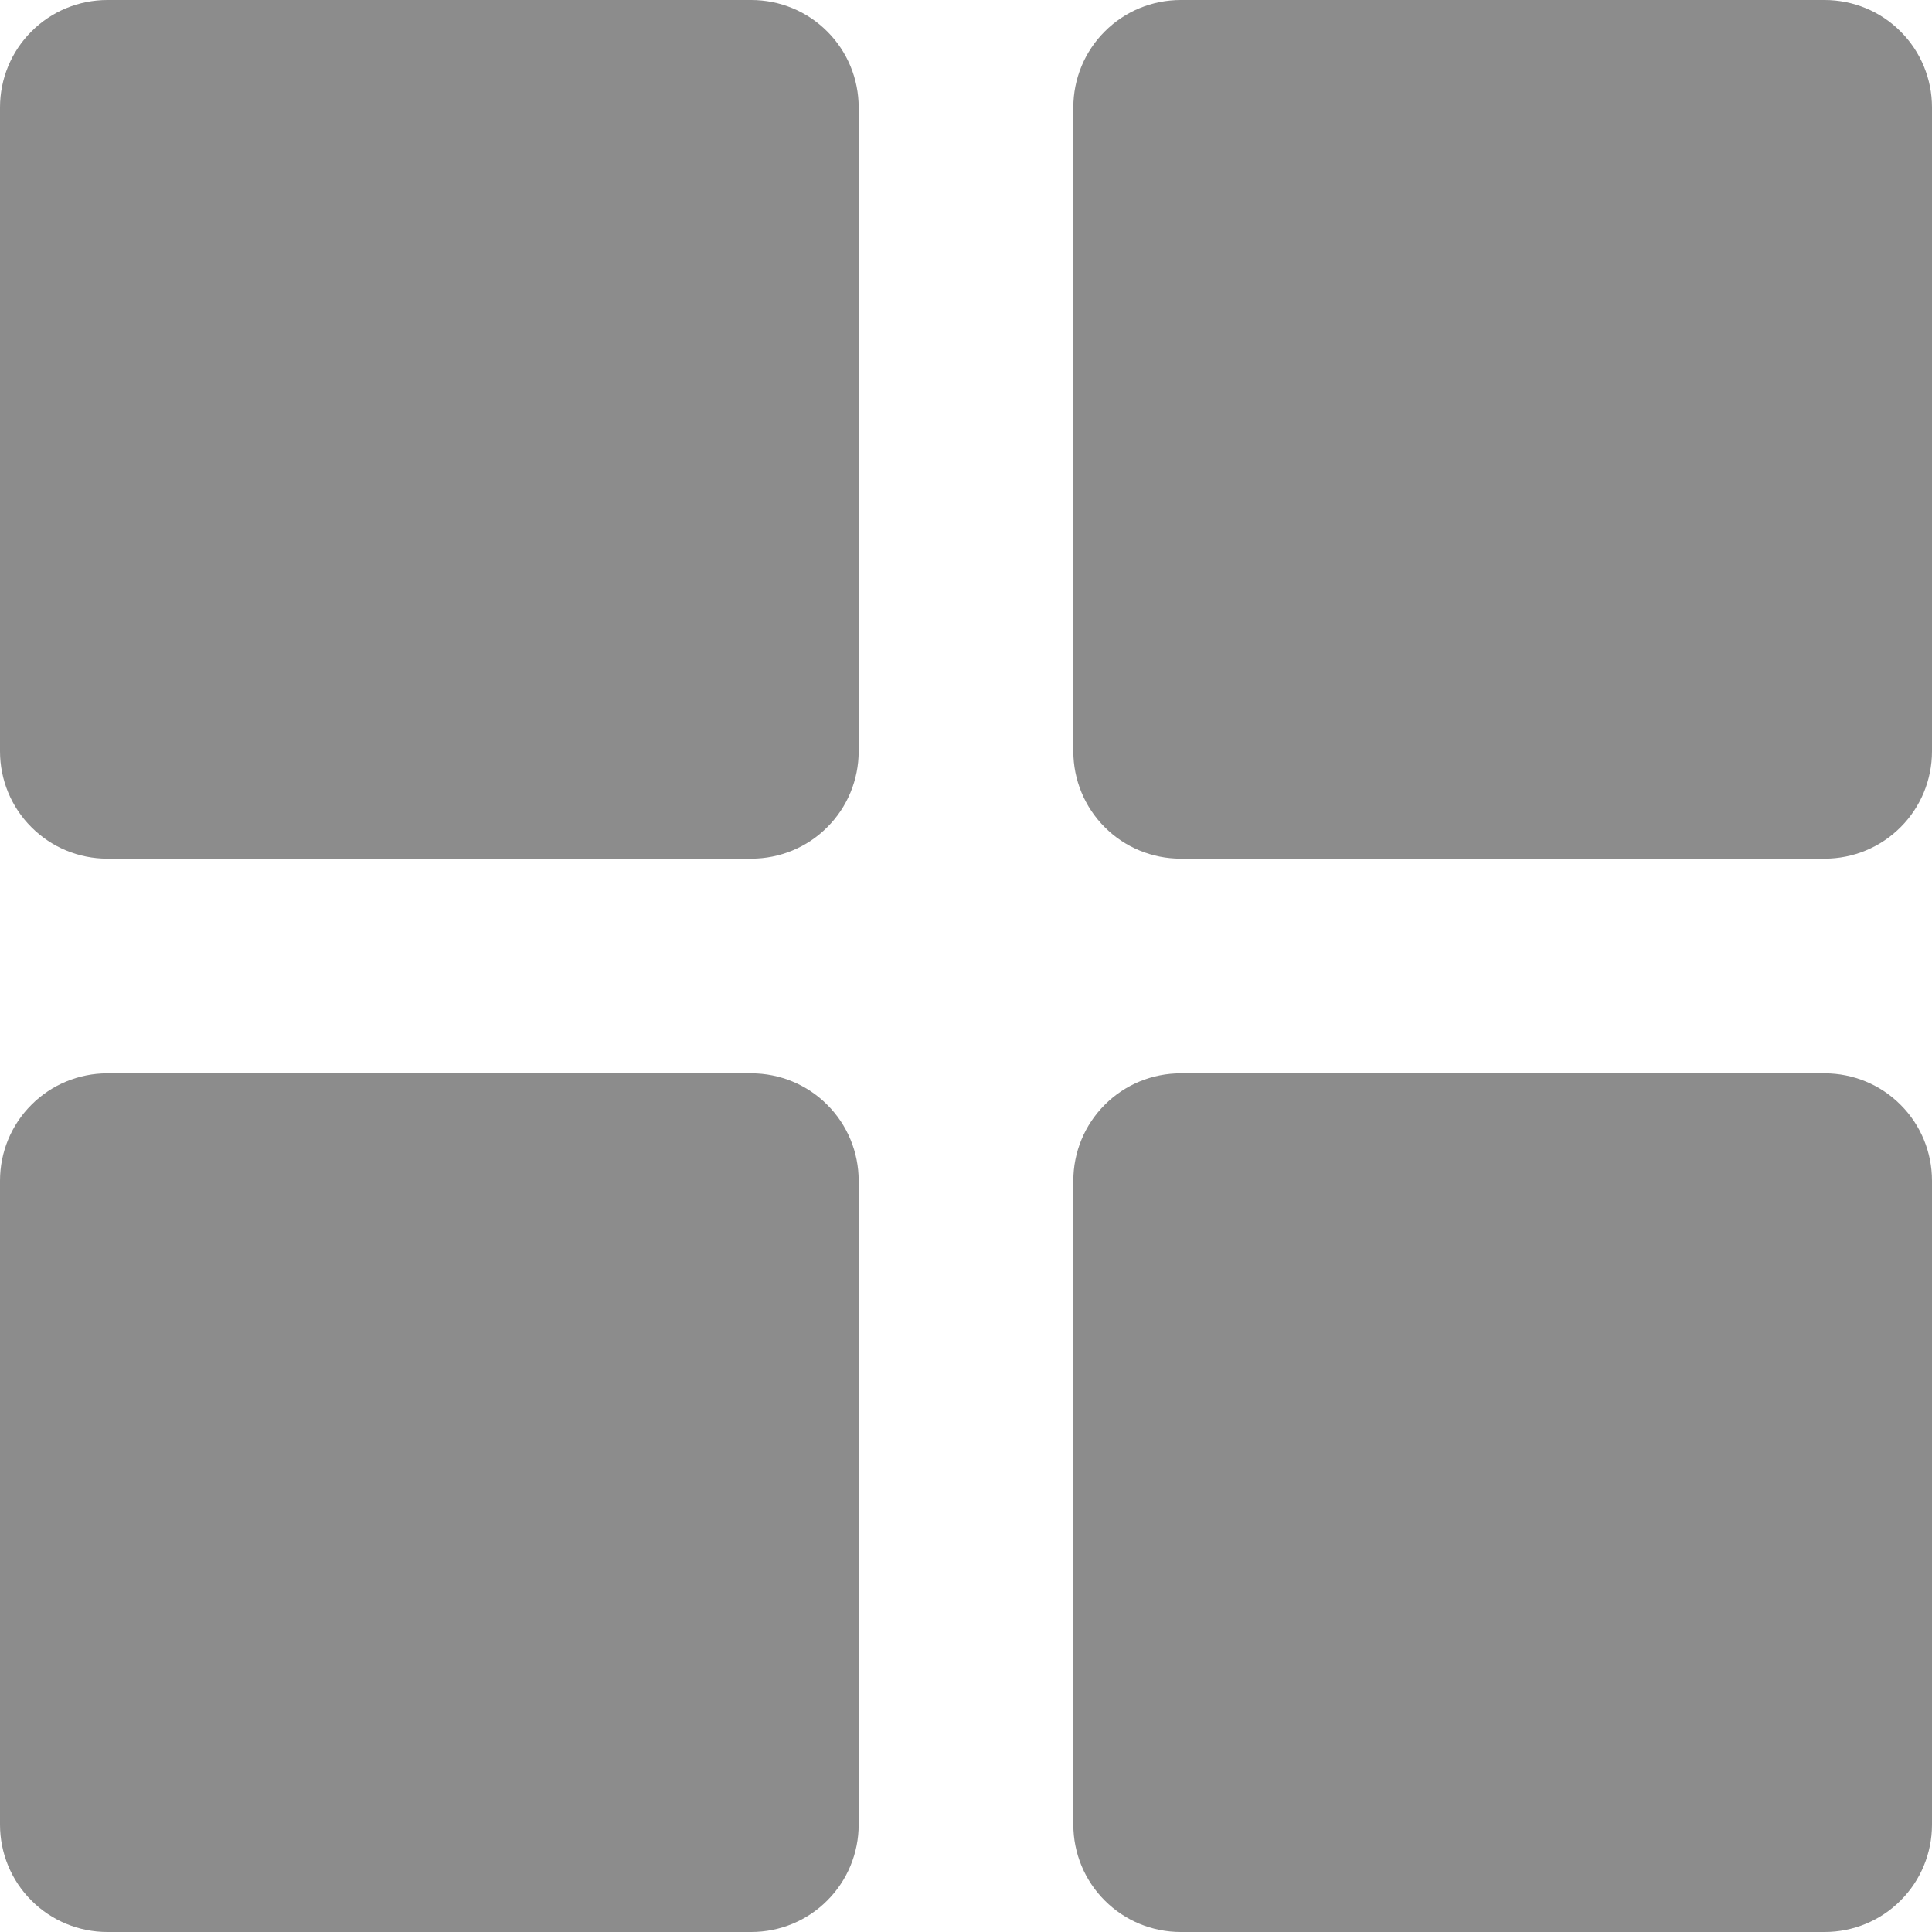
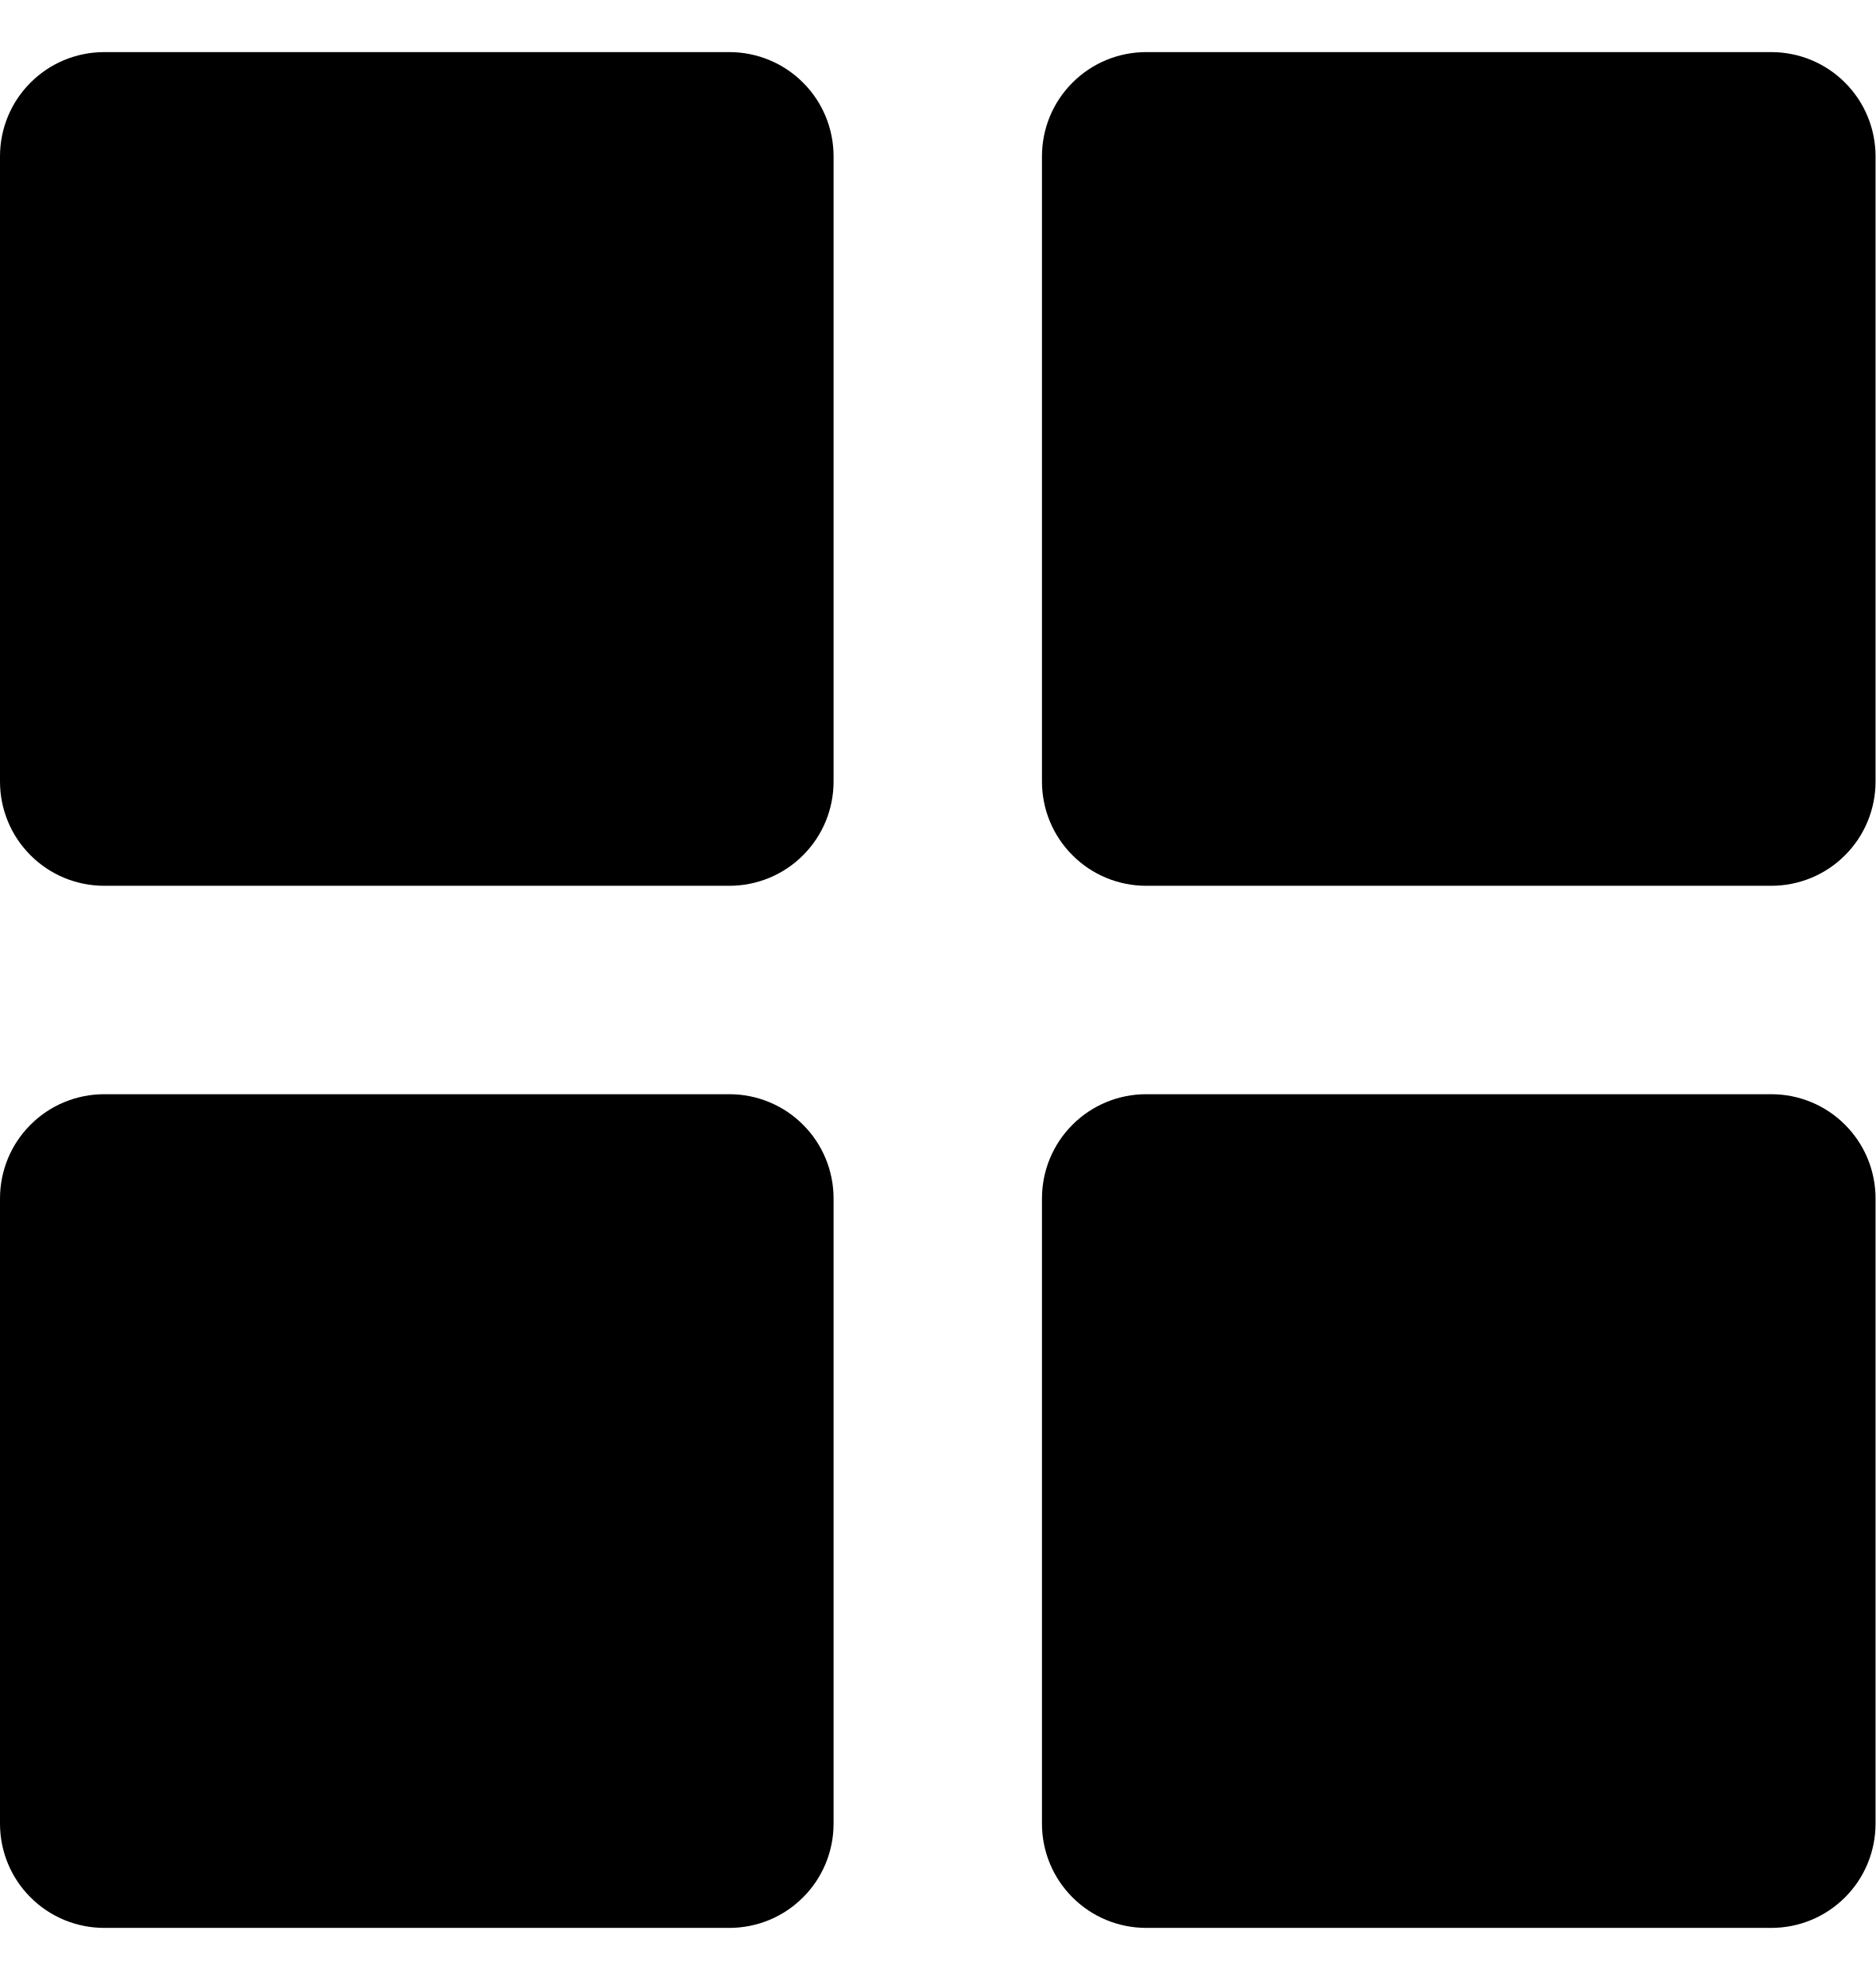
- <svg xmlns="http://www.w3.org/2000/svg" width="18" height="18" viewBox="0 0 18 18" fill="none">
-   <path d="M1 8H7C7.265 8 7.52 7.895 7.707 7.707C7.895 7.52 8 7.265 8 7V1C8 0.735 7.895 0.48 7.707 0.293C7.52 0.105 7.265 0 7 0H1C0.735 0 0.48 0.105 0.293 0.293C0.105 0.48 0 0.735 0 1V7C0 7.265 0.105 7.52 0.293 7.707C0.48 7.895 0.735 8 1 8ZM11 8H17C17.265 8 17.52 7.895 17.707 7.707C17.895 7.52 18 7.265 18 7V1C18 0.735 17.895 0.48 17.707 0.293C17.52 0.105 17.265 0 17 0H11C10.735 0 10.48 0.105 10.293 0.293C10.105 0.48 10 0.735 10 1V7C10 7.265 10.105 7.52 10.293 7.707C10.48 7.895 10.735 8 11 8ZM1 18H7C7.265 18 7.52 17.895 7.707 17.707C7.895 17.52 8 17.265 8 17V11C8 10.735 7.895 10.48 7.707 10.293C7.52 10.105 7.265 10 7 10H1C0.735 10 0.48 10.105 0.293 10.293C0.105 10.48 0 10.735 0 11V17C0 17.265 0.105 17.52 0.293 17.707C0.48 17.895 0.735 18 1 18ZM11 18H17C17.265 18 17.52 17.895 17.707 17.707C17.895 17.52 18 17.265 18 17V11C18 10.735 17.895 10.48 17.707 10.293C17.52 10.105 17.265 10 17 10H11C10.735 10 10.48 10.105 10.293 10.293C10.105 10.48 10 10.735 10 11V17C10 17.265 10.105 17.52 10.293 17.707C10.48 17.895 10.735 18 11 18Z" fill="#8C8C8C" />
+ <svg xmlns="http://www.w3.org/2000/svg" width="18" height="19" viewBox="0 0 18 19" fill="none">
+   <path d="M1 8.5H7C7.265 8.5 7.52 8.395 7.707 8.207C7.895 8.02 8 7.765 8 7.5V1.5C8 1.235 7.895 0.98 7.707 0.793C7.52 0.605 7.265 0.5 7 0.5H1C0.735 0.5 0.48 0.605 0.293 0.793C0.105 0.98 0 1.235 0 1.5V7.5C0 7.765 0.105 8.02 0.293 8.207C0.48 8.395 0.735 8.5 1 8.5ZM11 8.5H17C17.265 8.5 17.52 8.395 17.707 8.207C17.895 8.02 18 7.765 18 7.5V1.5C18 1.235 17.895 0.98 17.707 0.793C17.52 0.605 17.265 0.5 17 0.5H11C10.735 0.5 10.48 0.605 10.293 0.793C10.105 0.98 10 1.235 10 1.5V7.5C10 7.765 10.105 8.02 10.293 8.207C10.48 8.395 10.735 8.5 11 8.5ZM1 18.5H7C7.265 18.5 7.52 18.395 7.707 18.207C7.895 18.02 8 17.765 8 17.5V11.5C8 11.235 7.895 10.98 7.707 10.793C7.52 10.605 7.265 10.5 7 10.5H1C0.735 10.5 0.48 10.605 0.293 10.793C0.105 10.98 0 11.235 0 11.5V17.5C0 17.765 0.105 18.02 0.293 18.207C0.48 18.395 0.735 18.5 1 18.5ZM11 18.5H17C17.265 18.5 17.52 18.395 17.707 18.207C17.895 18.02 18 17.765 18 17.5V11.5C18 11.235 17.895 10.98 17.707 10.793C17.52 10.605 17.265 10.5 17 10.5H11C10.735 10.5 10.48 10.605 10.293 10.793C10.105 10.98 10 11.235 10 11.5V17.5C10 17.765 10.105 18.02 10.293 18.207C10.48 18.395 10.735 18.5 11 18.5Z" fill="black" />
</svg>
